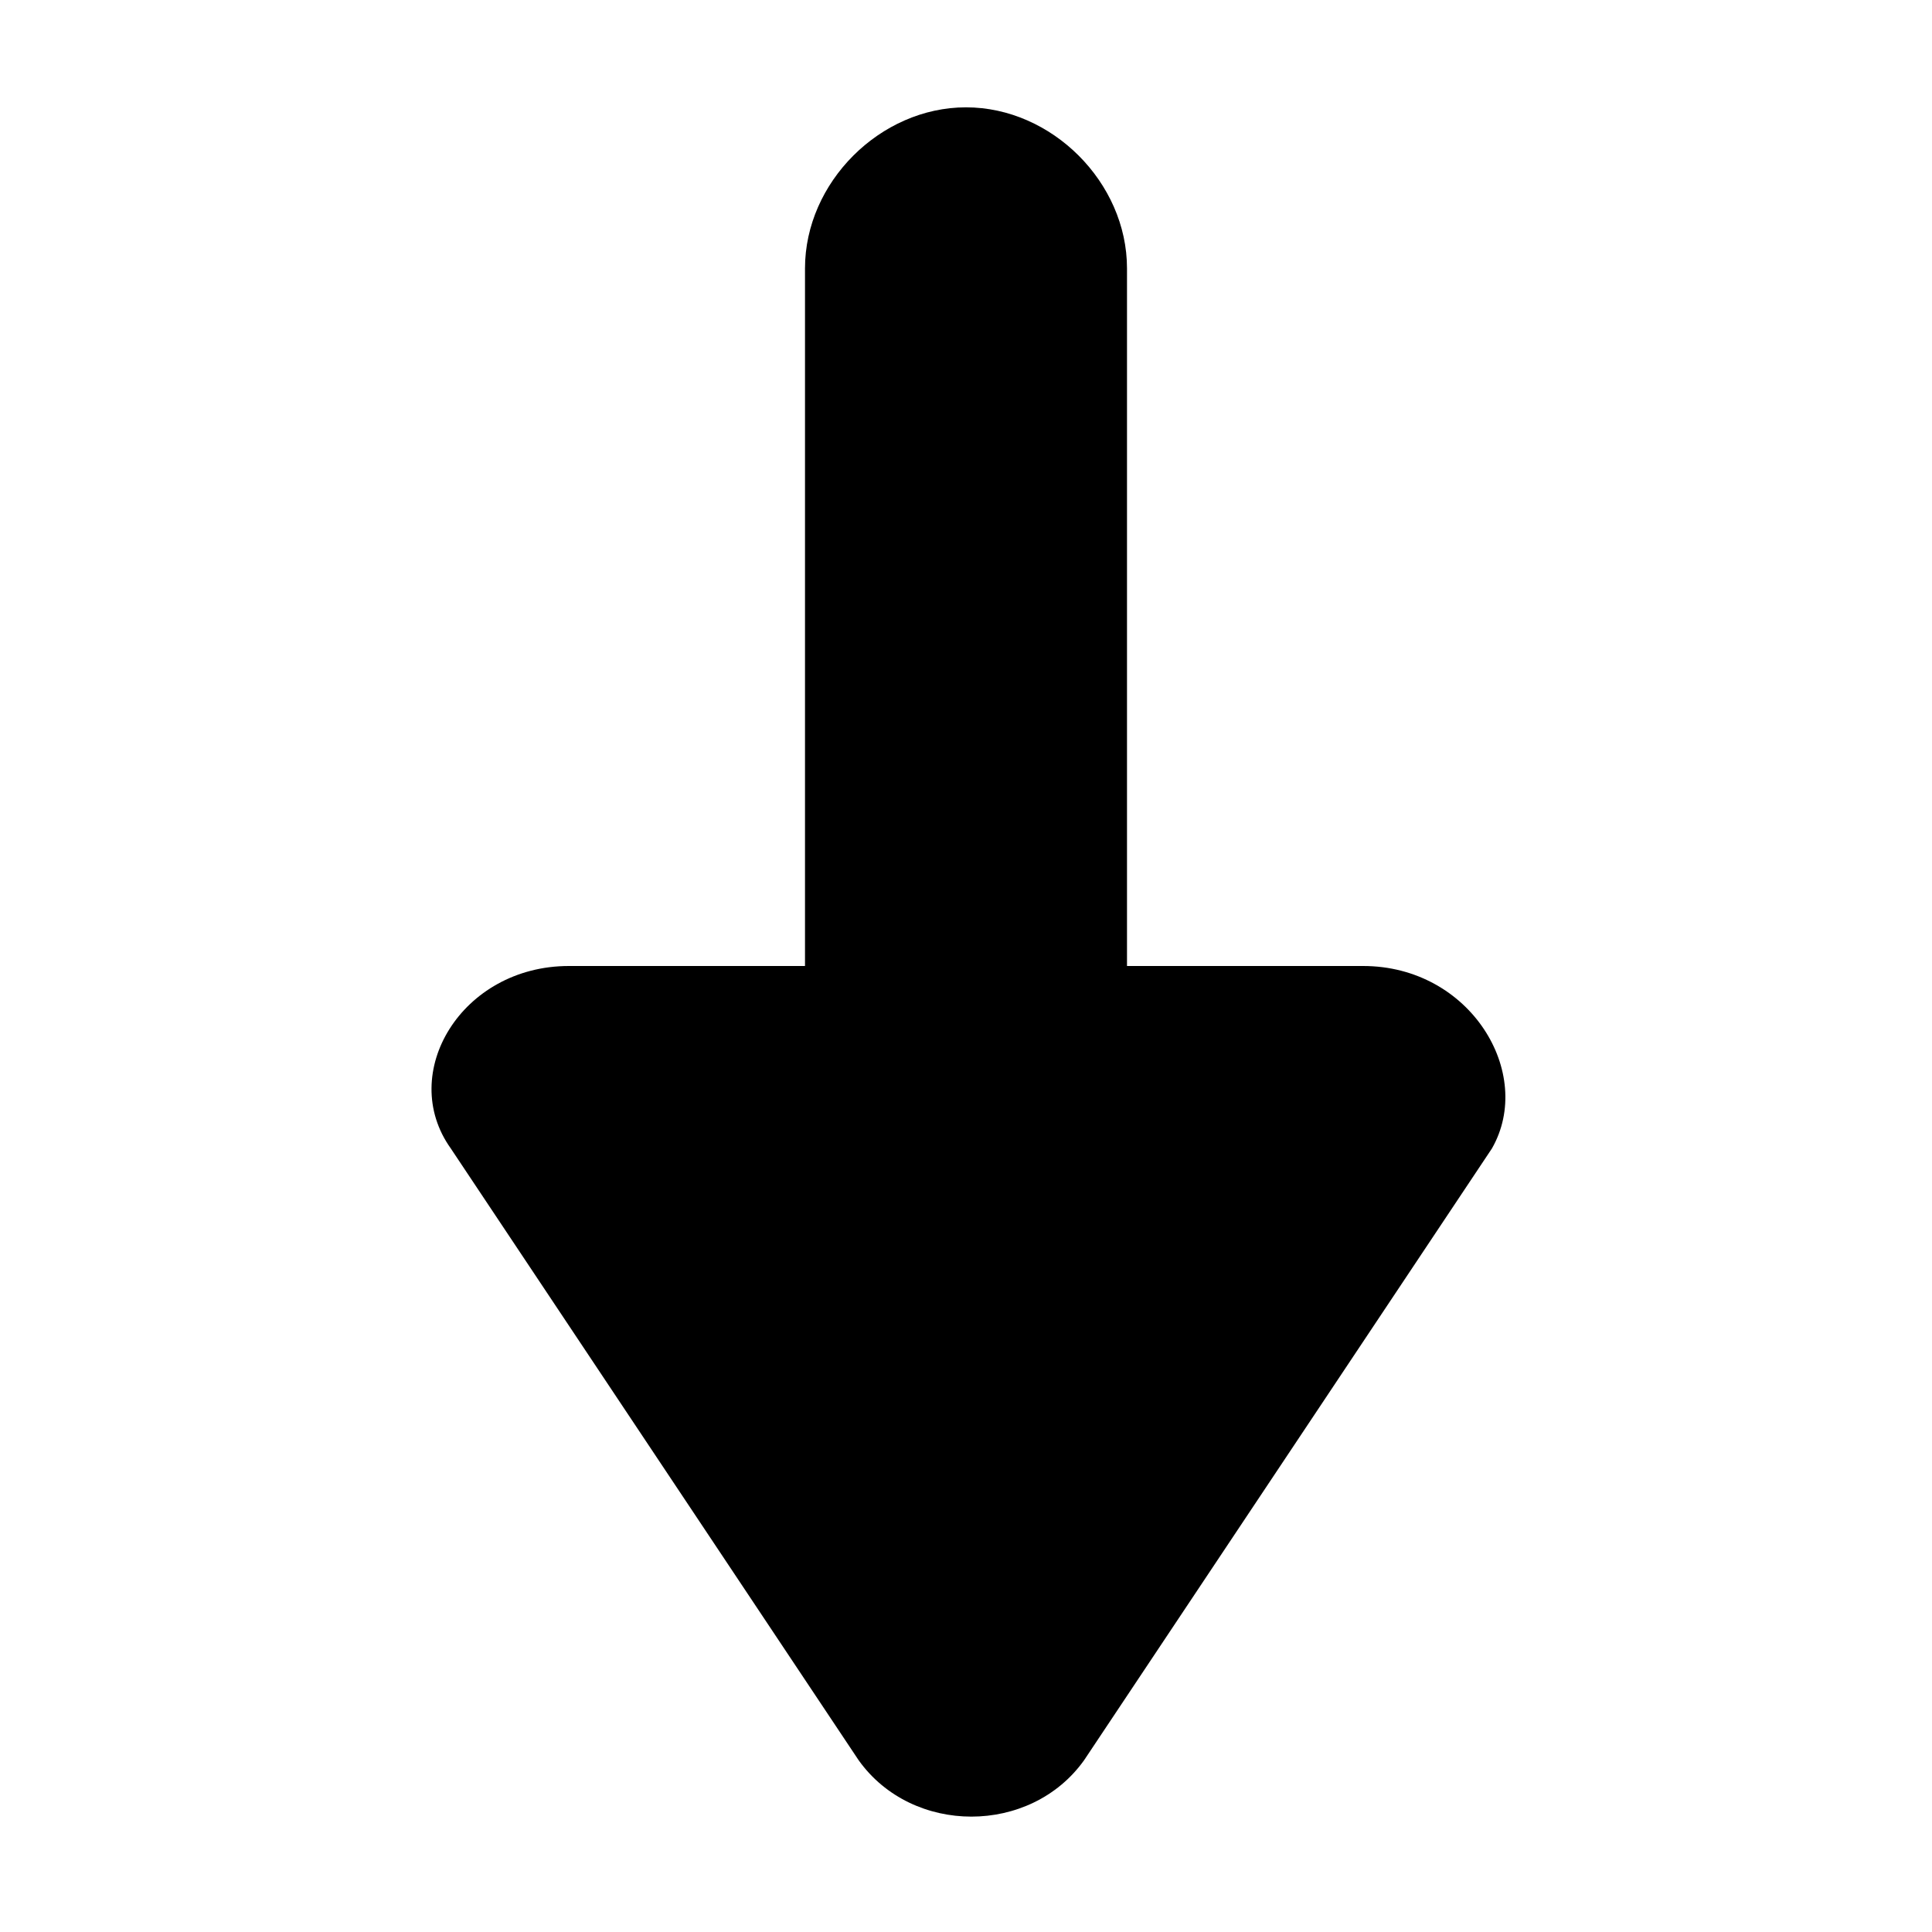
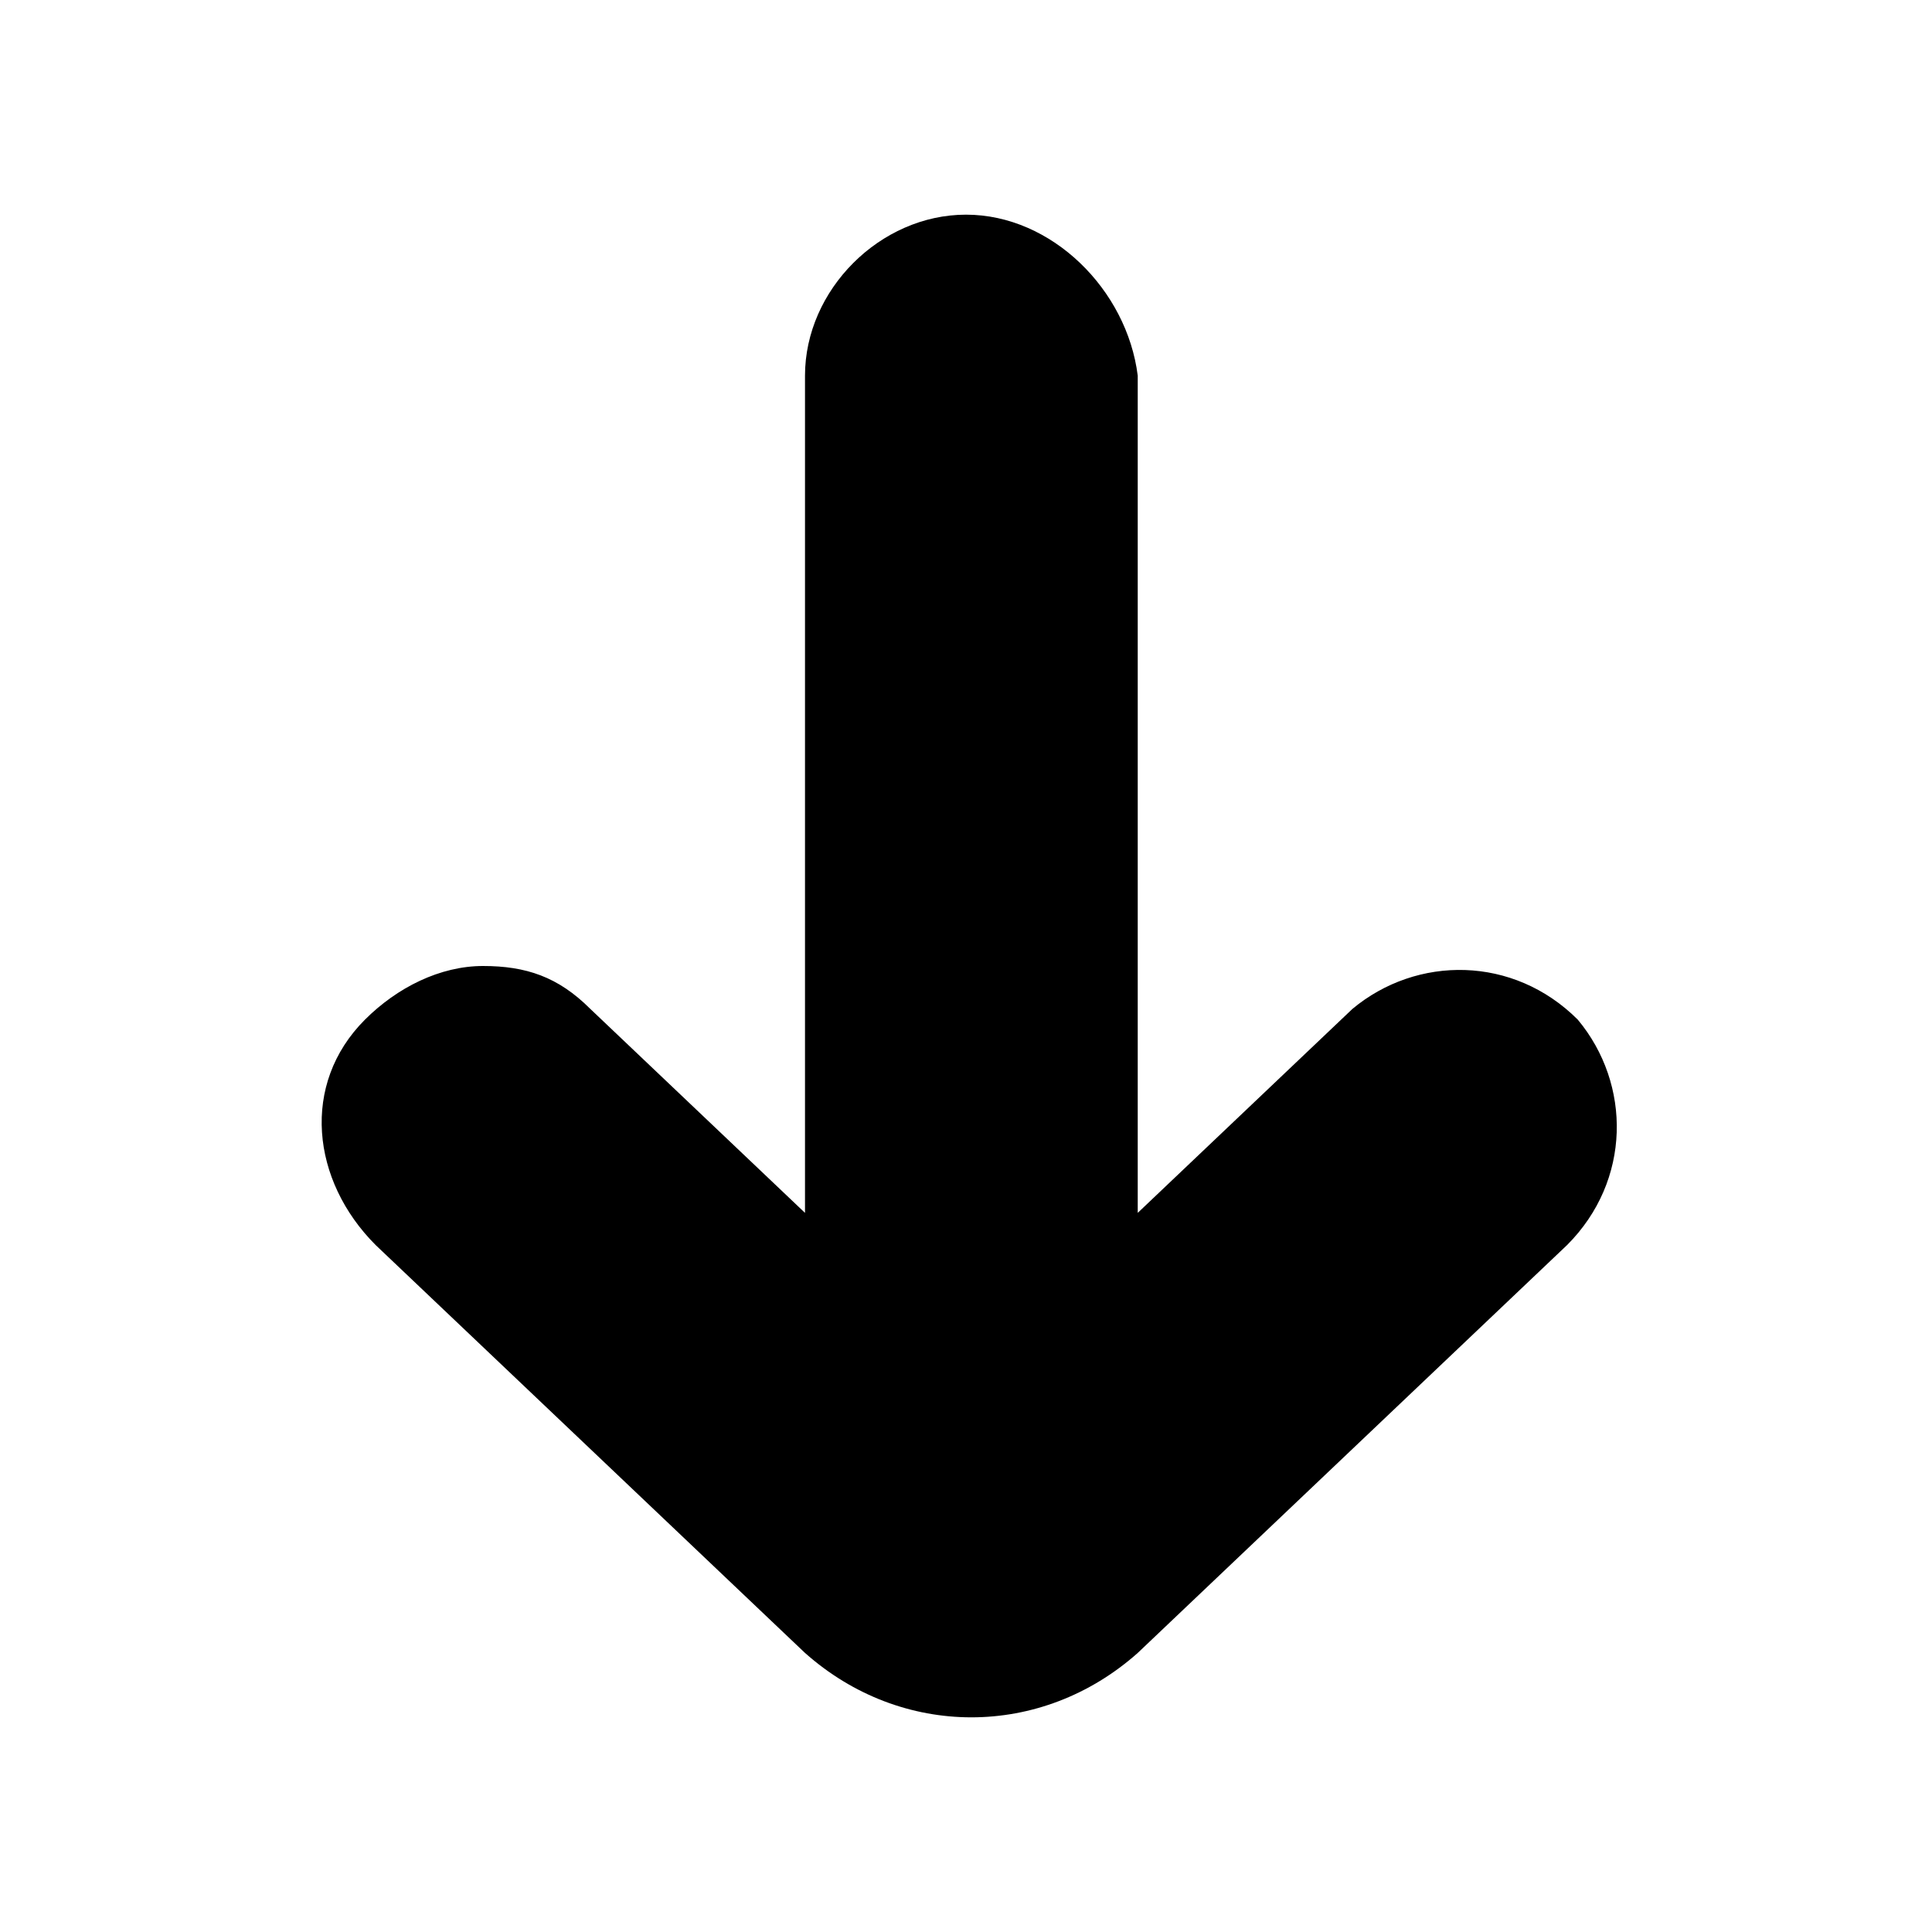
<svg xmlns="http://www.w3.org/2000/svg" width="18" height="18" viewBox="0 0 18 18">
-   <path d="M7.5 2.5V9H5.3c-1 0-1.6 1-1.1 1.7L8 16.4c.5.7 1.6.7 2.1 0l3.8-5.7c.4-.7-.2-1.7-1.2-1.7h-2.2V2.5C10.5 1.7 9.8 1 9 1s-1.5.7-1.5 1.5z" />
+   <path d="M3.5 11.6l4 3.8c.9.8 2.2.8 3.1 0l4-3.8c.6-.6.6-1.5.1-2.1-.6-.6-1.5-.6-2.1-.1l-2 1.9V3.5C10.5 2.7 9.8 2 9 2s-1.5.7-1.5 1.5v7.8l-2-1.9c-.3-.3-.6-.4-1-.4s-.8.2-1.1.5c-.6.6-.5 1.5.1 2.1z" />
</svg>
